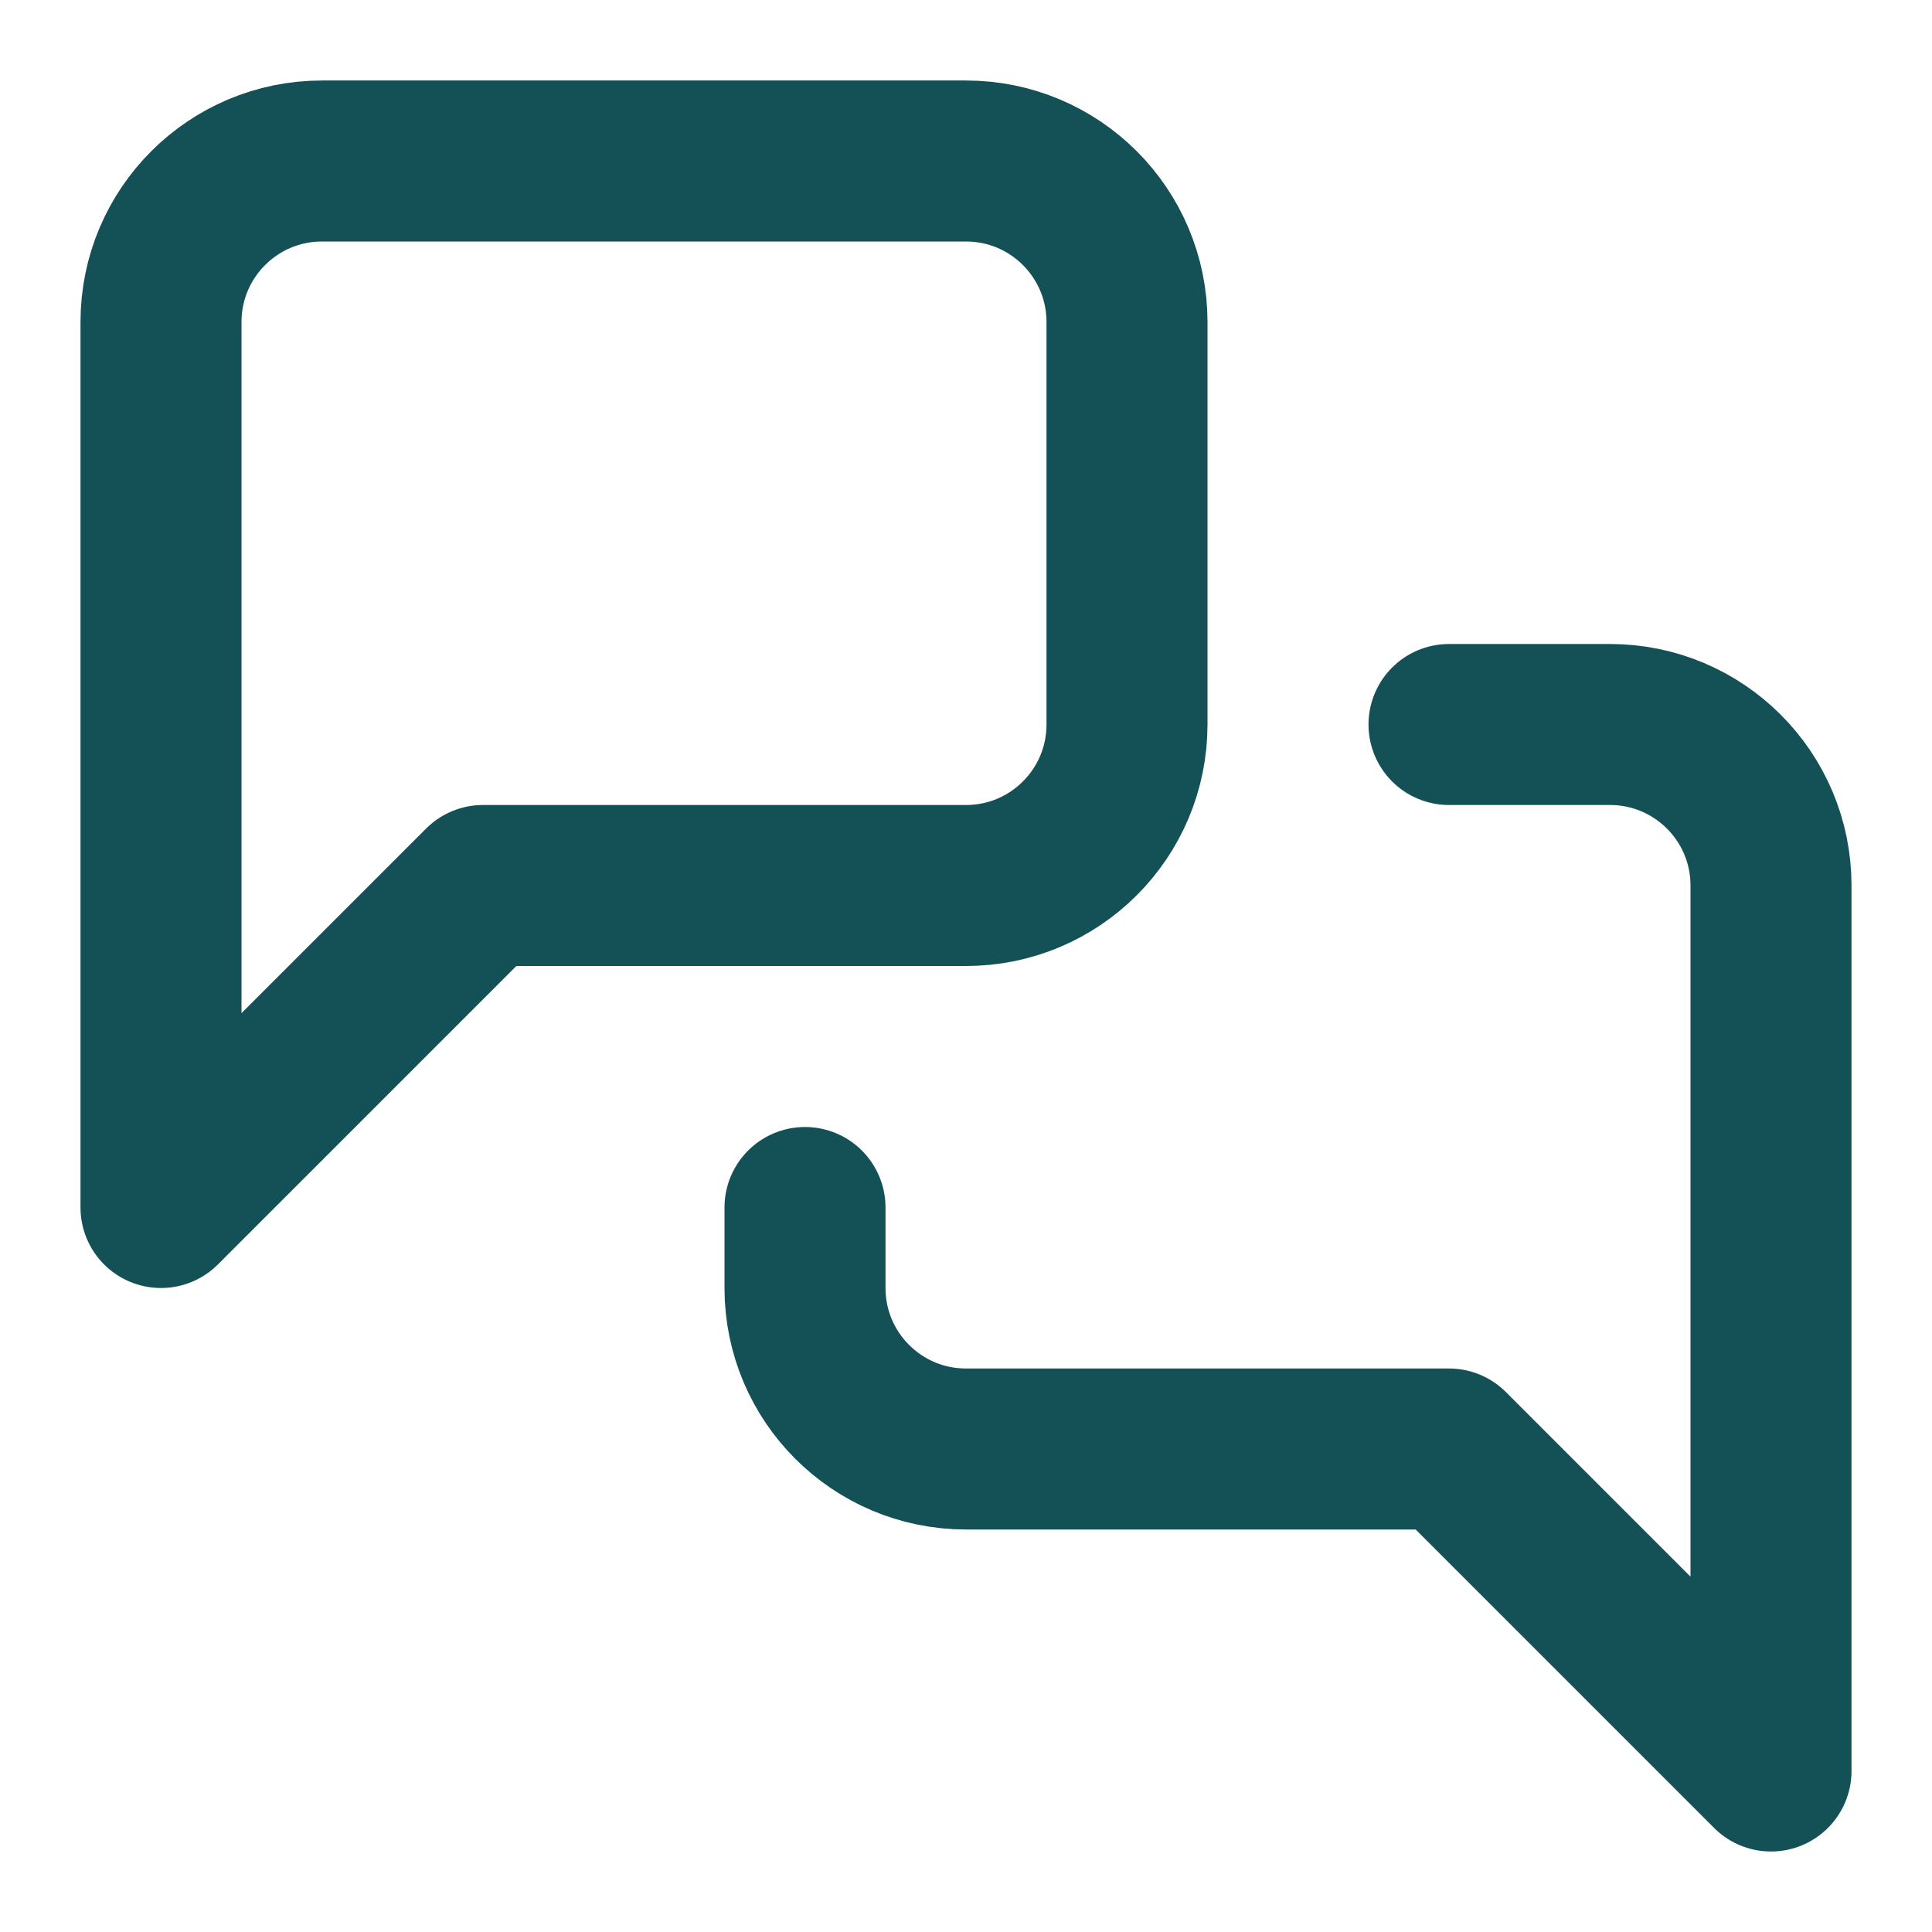
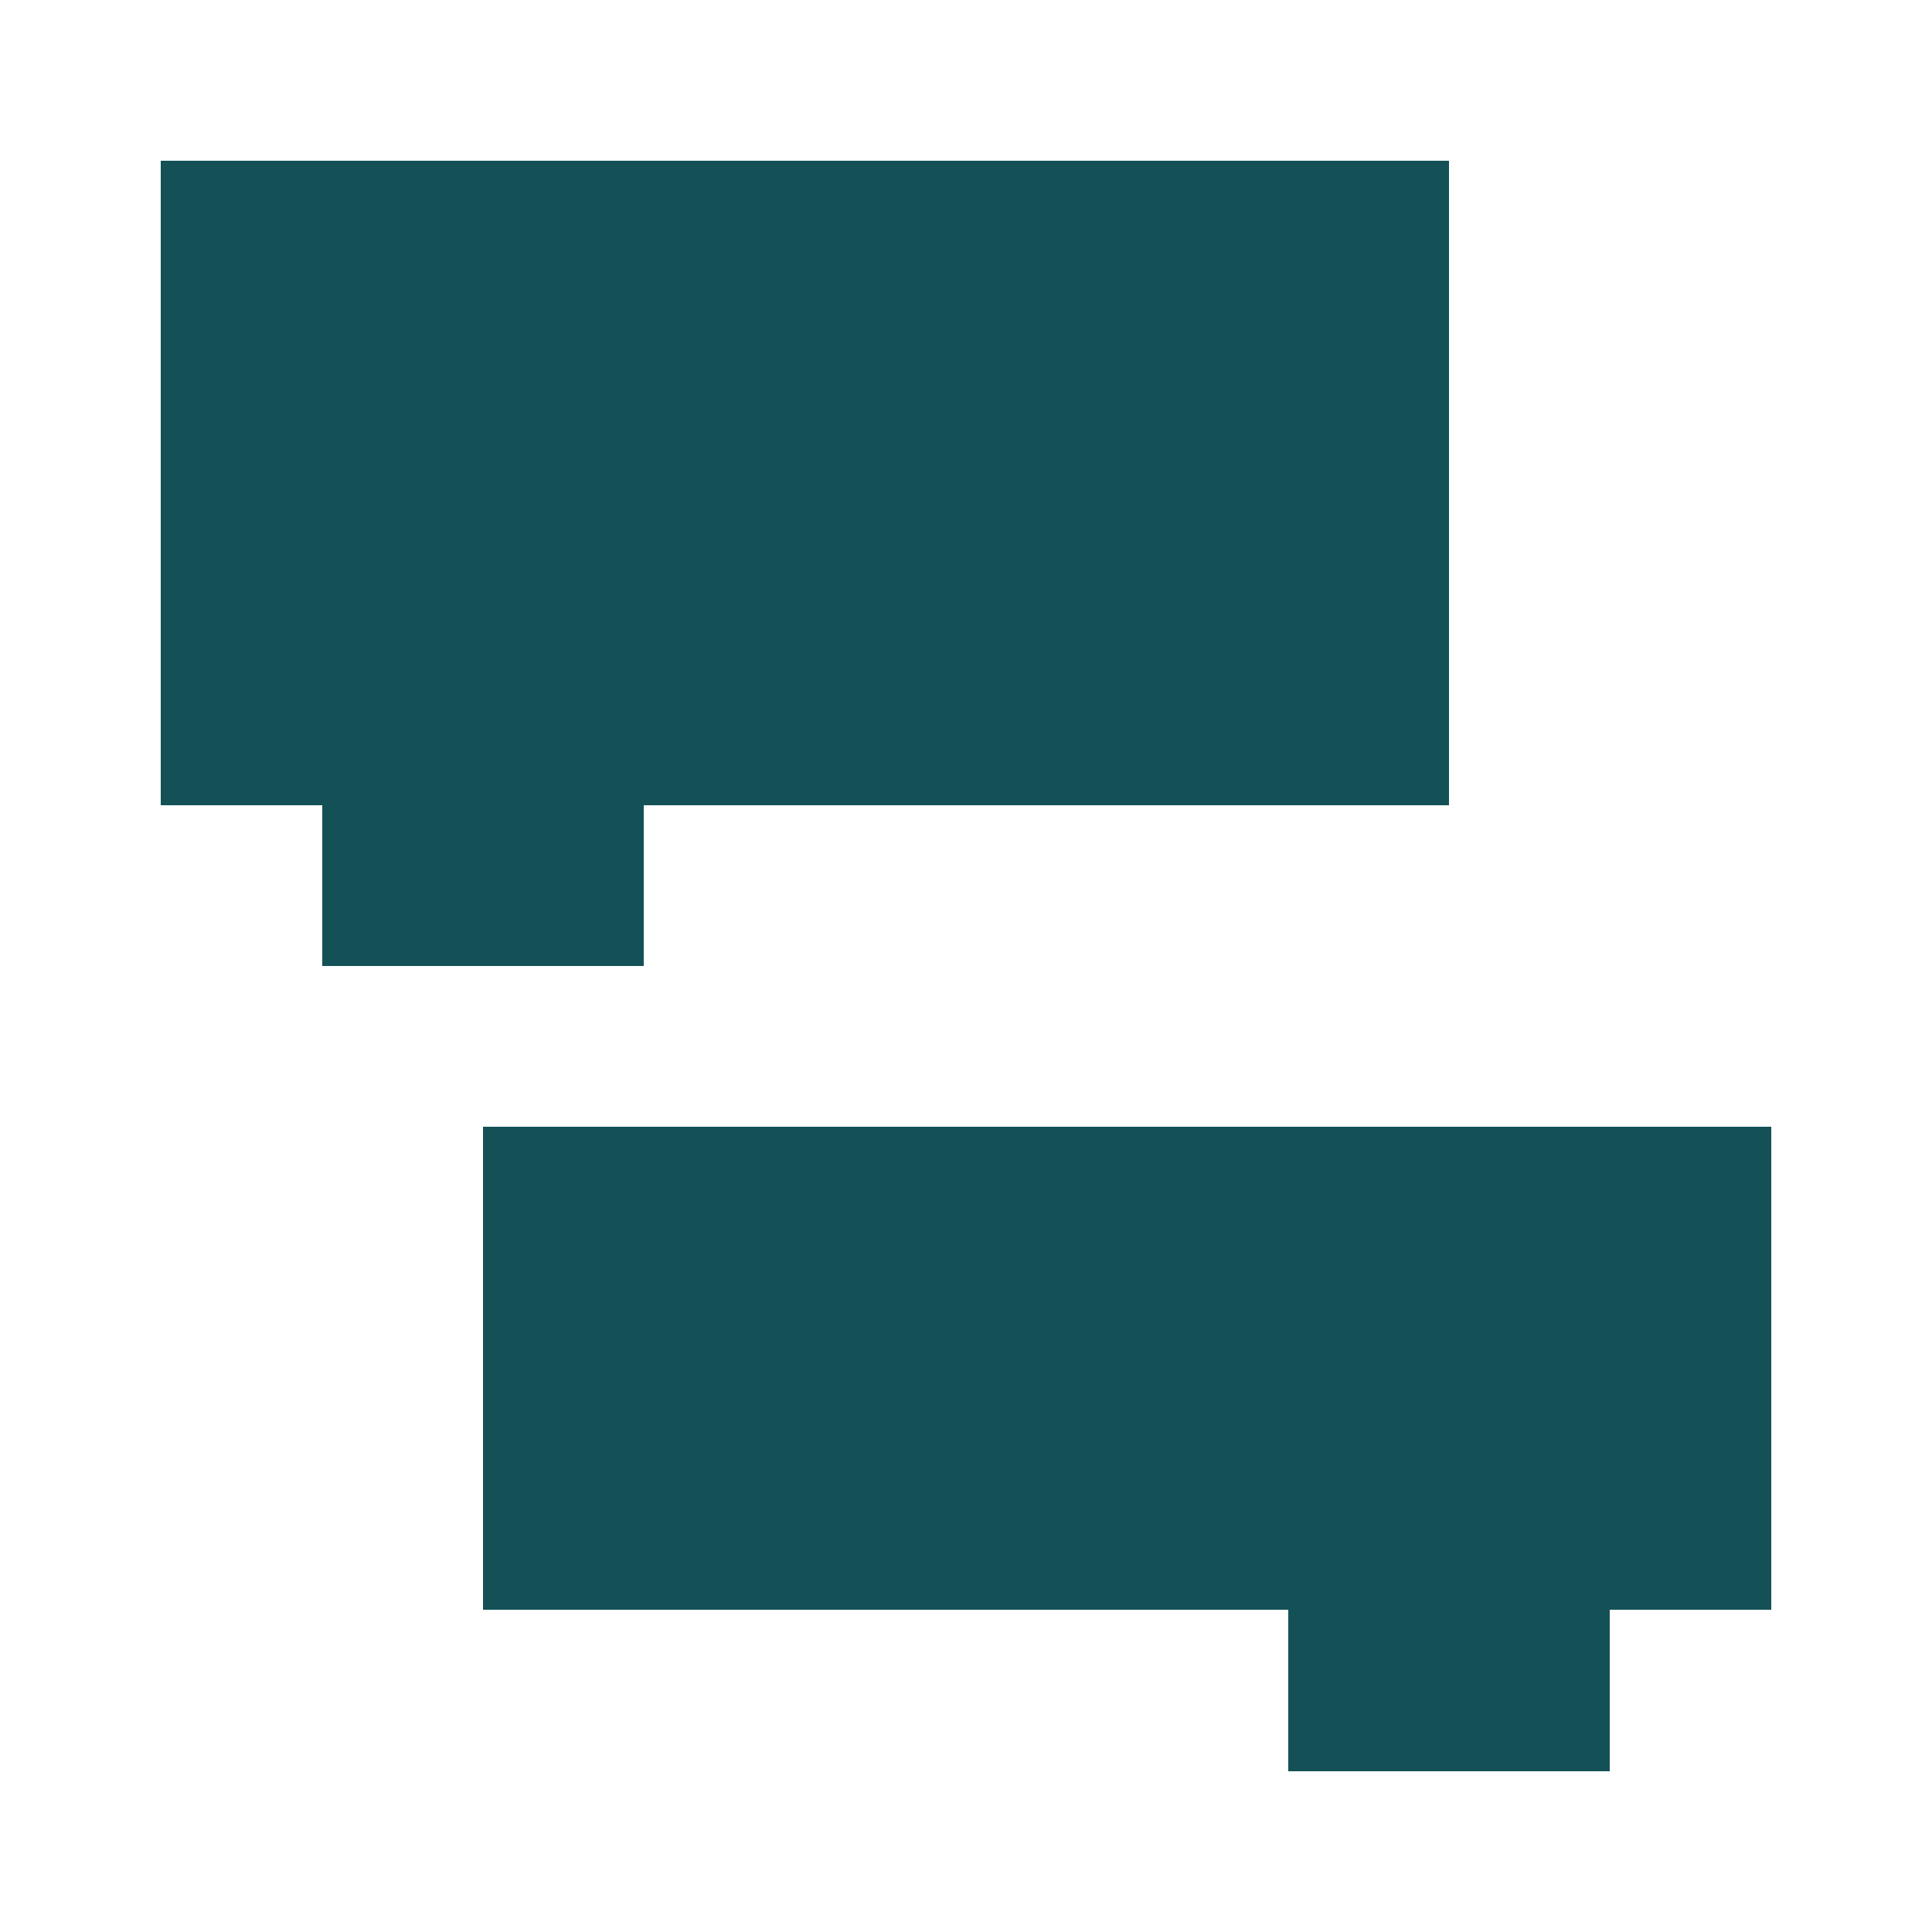
- <svg xmlns="http://www.w3.org/2000/svg" width="24" height="24" viewBox="0 0 24 24" fill="none" stroke="#135157" stroke-width="2" stroke-linecap="round" stroke-linejoin="round">
-   <path d="M14 9a2 2 0 0 1-2 2H6l-4 4V4a2 2 0 0 1 2-2h8a2 2 0 0 1 2 2z" />
-   <path d="M18 9h2a2 2 0 0 1 2 2v11l-4-4h-6a2 2 0 0 1-2-2v-1" />
+ <svg xmlns="http://www.w3.org/2000/svg" width="24" height="24" viewBox="0 0 24 24" fill="none">
+   <g fill="#135157" shape-rendering="crispEdges">
+     <rect x="2" y="2" width="16" height="8" />
+     <rect x="4" y="10" width="4" height="2" />
+     <rect x="6" y="14" width="16" height="6" />
+     <rect x="16" y="20" width="4" height="2" />
+   </g>
</svg>
